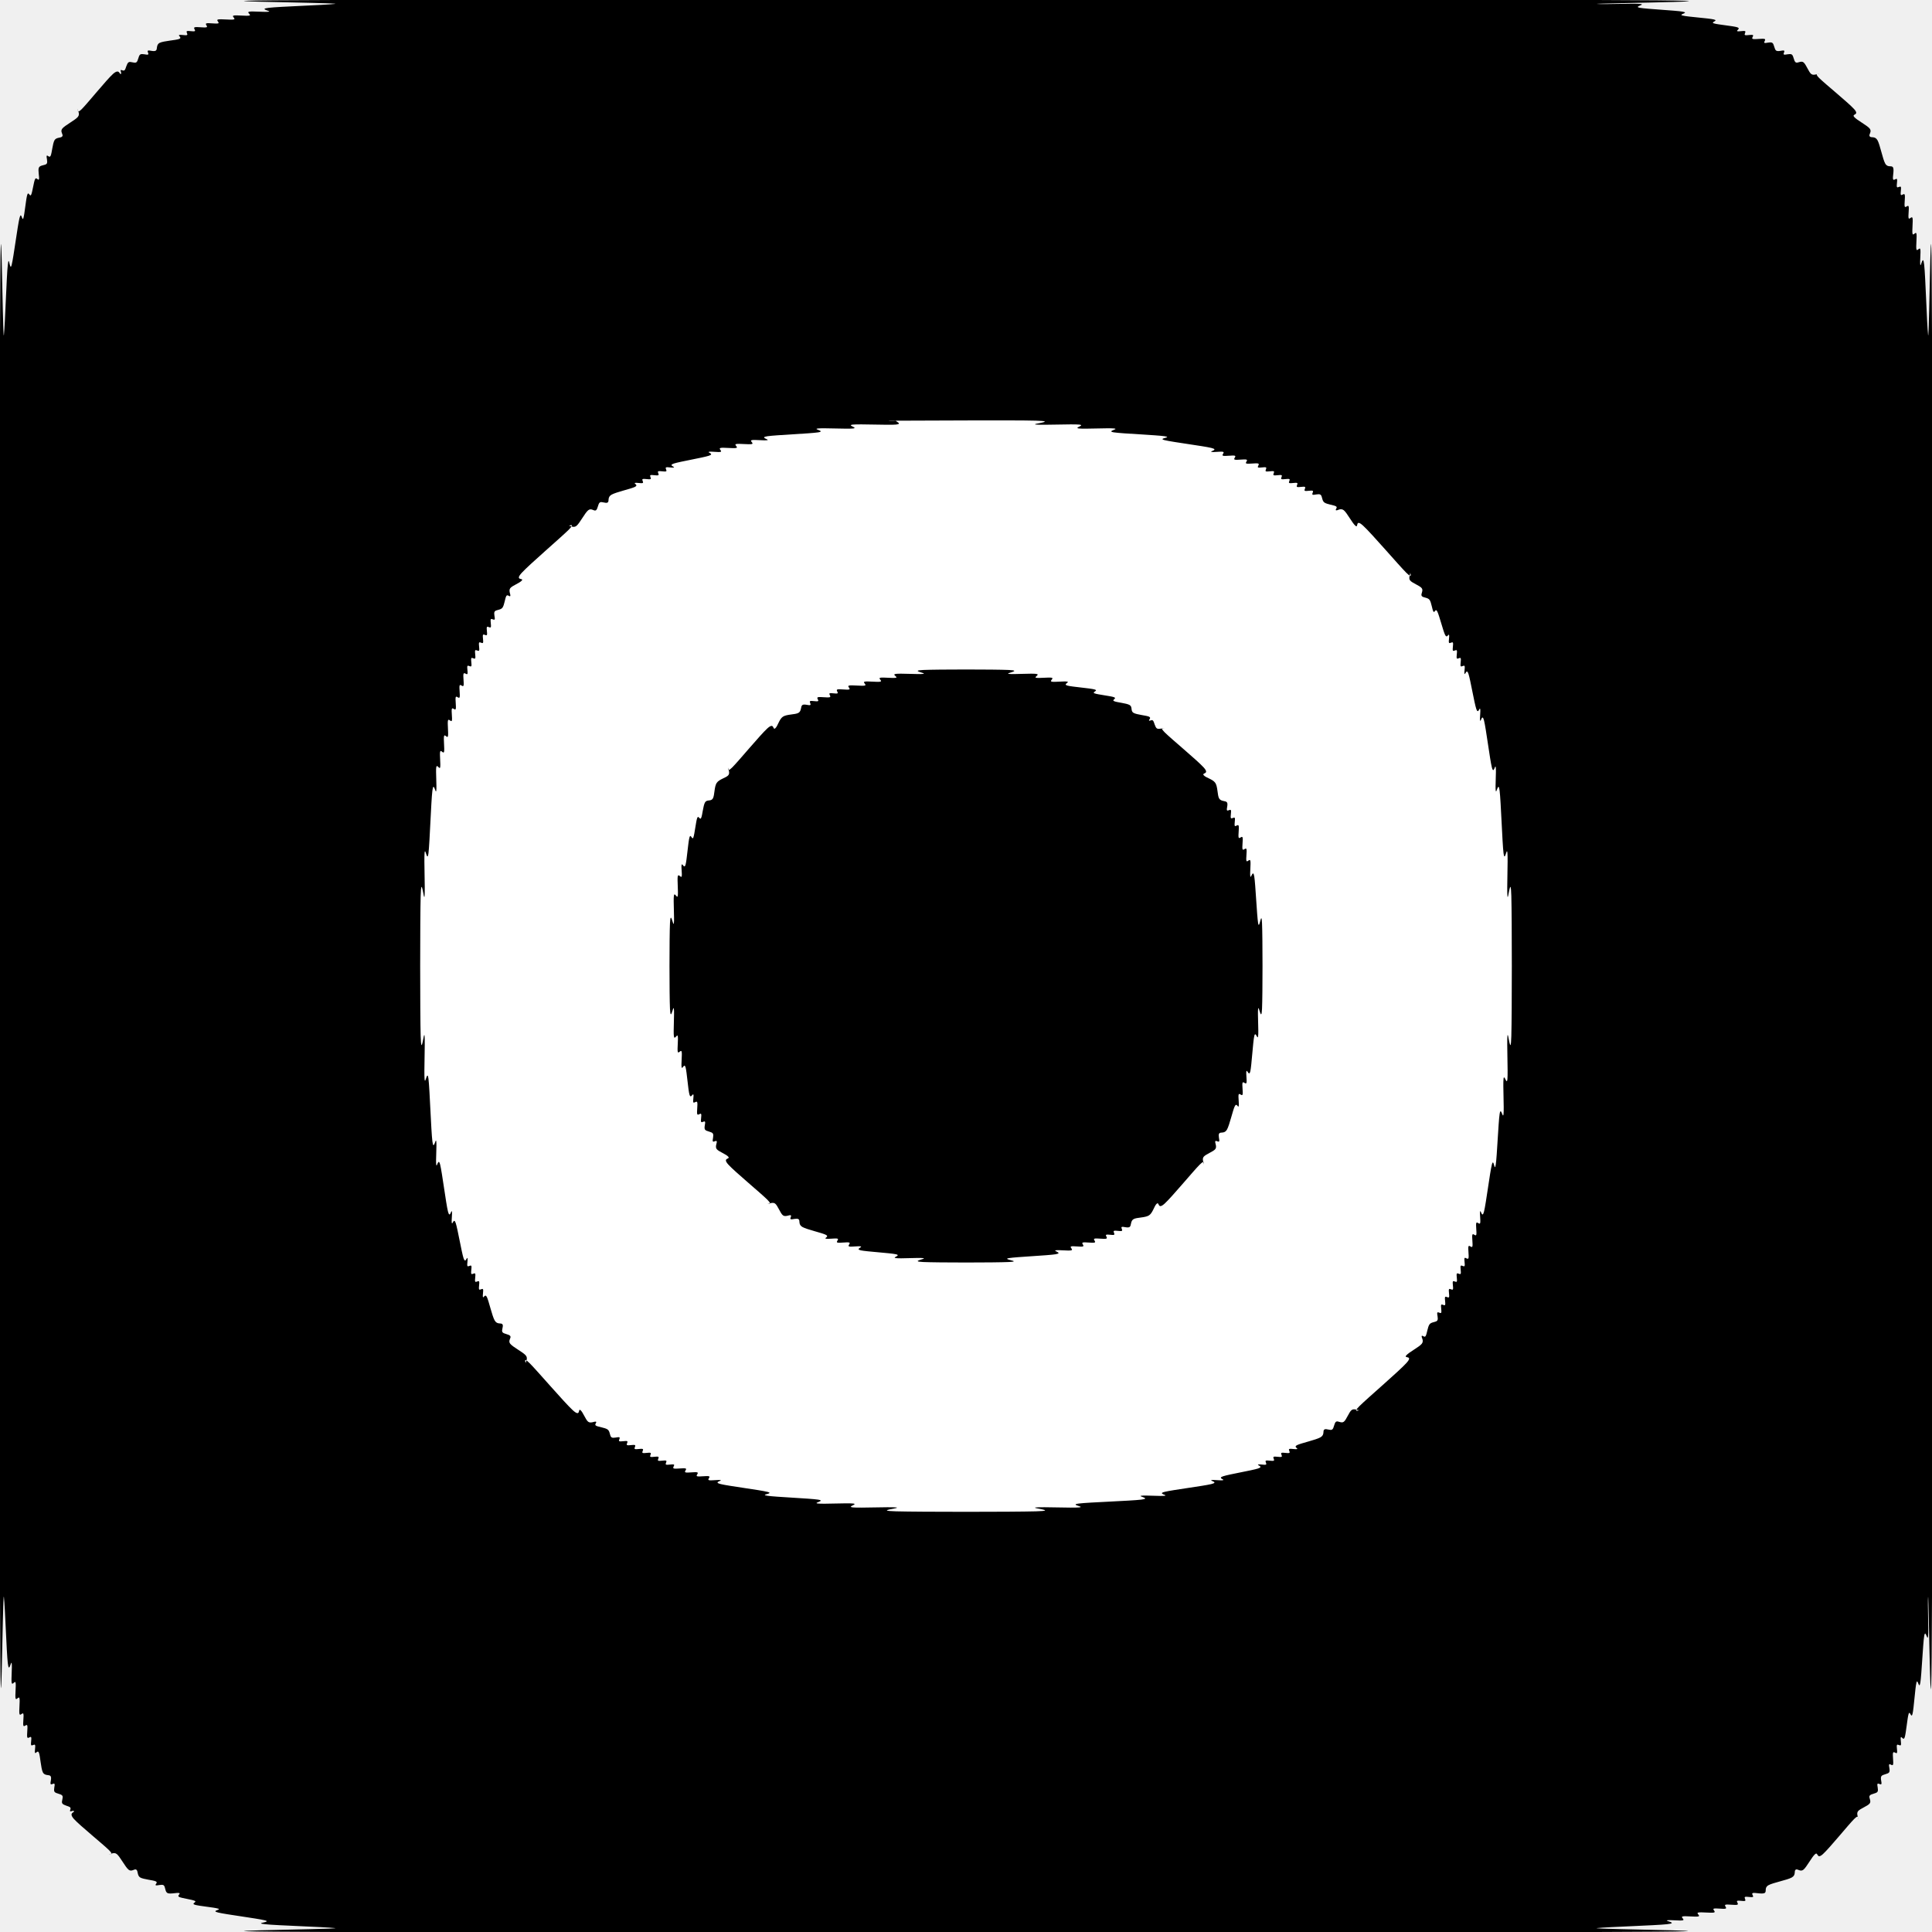
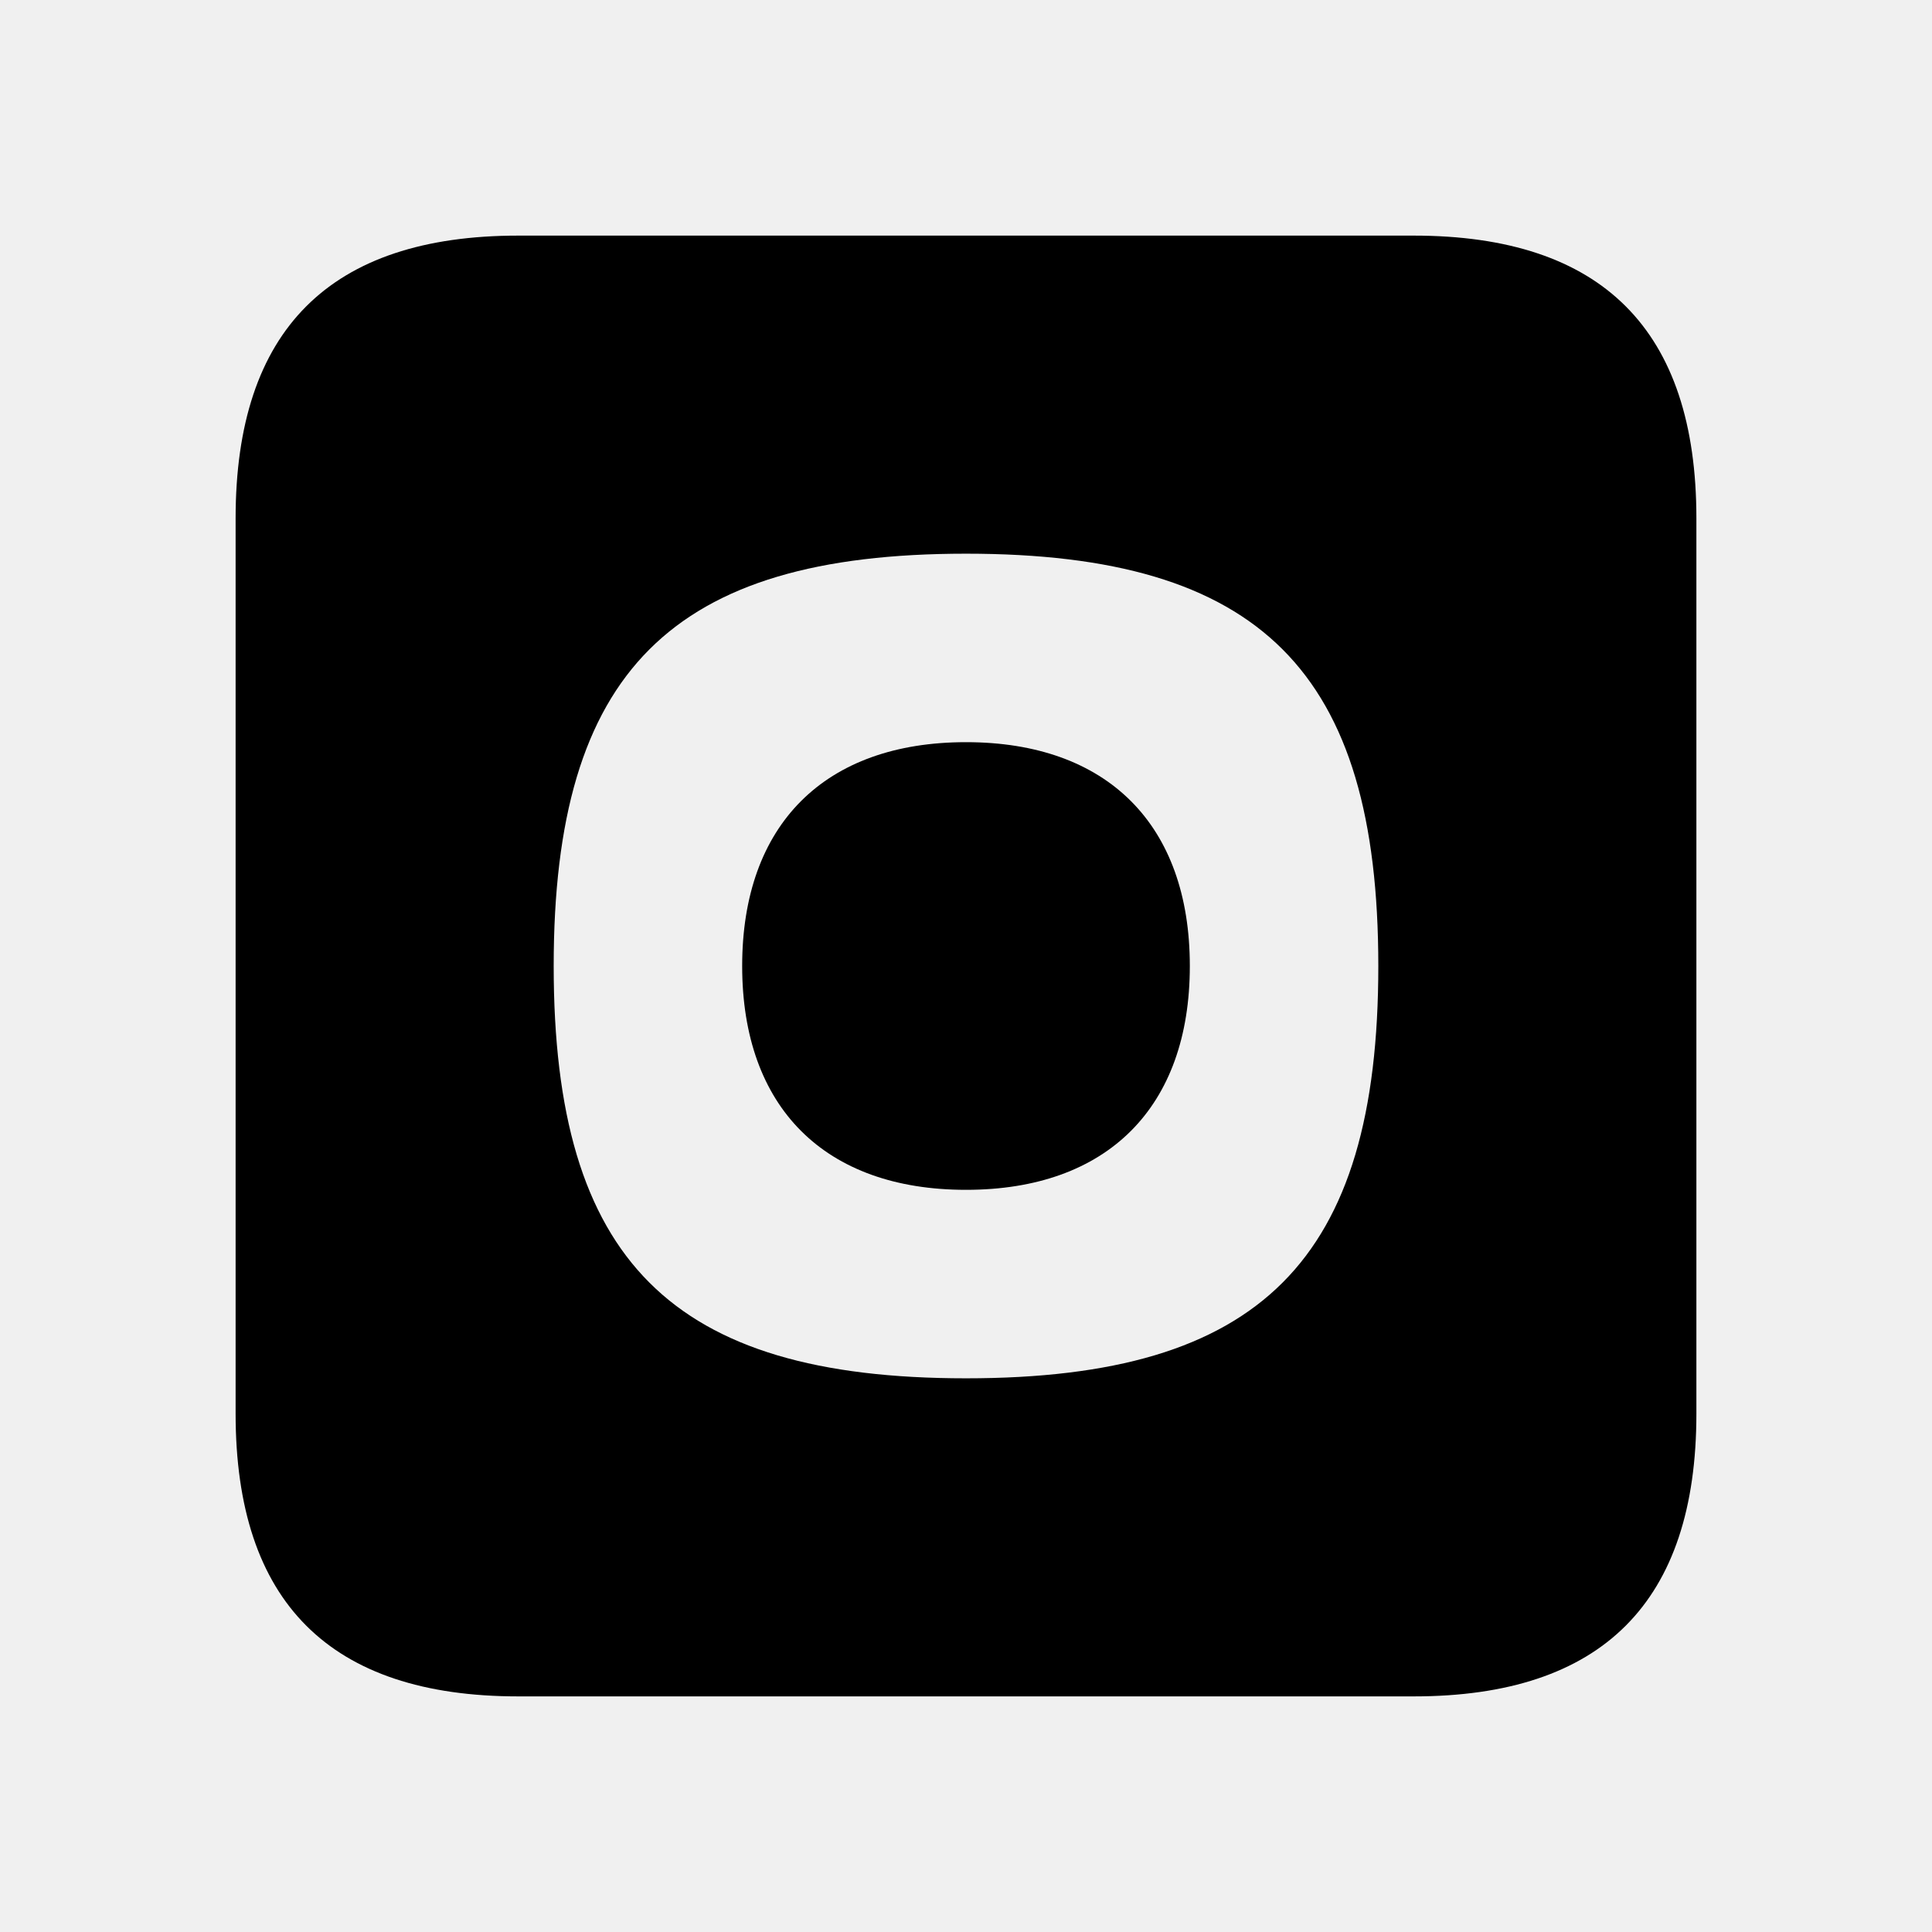
- <svg xmlns="http://www.w3.org/2000/svg" viewBox="0 0 500 500" fill="none">
-   <path d="M 86.69 0.00 C 141.13 -0.17, 358.87 -0.17, 413.31 0.00 C 467.74 0.17, 411.46 0.84, 413.31 1.01 C 415.15 1.18, 422.55 0.84, 424.40 1.01 C 426.24 1.18, 422.55 1.68, 424.40 2.02 C 426.24 2.35, 433.64 2.69, 435.48 3.02 C 437.33 3.36, 434.14 3.70, 435.48 4.03 C 436.83 4.37, 442.20 4.70, 443.55 5.04 C 444.89 5.38, 442.54 5.71, 443.55 6.05 C 444.56 6.38, 448.59 6.72, 449.60 7.06 C 450.60 7.39, 449.26 7.90, 449.60 8.06 C 449.93 8.23, 451.28 7.90, 451.61 8.06 C 451.95 8.23, 451.28 8.90, 451.61 9.07 C 451.95 9.24, 453.29 8.90, 453.63 9.07 C 453.97 9.24, 453.13 9.91, 453.63 10.08 C 454.13 10.25, 456.15 9.91, 456.65 10.08 C 457.16 10.25, 456.32 10.92, 456.65 11.09 C 456.99 11.26, 458.17 10.75, 458.67 11.09 C 459.17 11.42, 459.17 12.77, 459.68 13.10 C 460.18 13.44, 461.36 12.94, 461.69 13.10 C 462.03 13.27, 461.36 13.94, 461.69 14.11 C 462.03 14.28, 463.21 13.78, 463.71 14.11 C 464.21 14.45, 464.21 15.79, 464.72 16.13 C 465.22 16.47, 466.06 15.63, 466.73 16.13 C 467.41 16.63, 468.08 18.65, 468.75 19.15 C 469.42 19.66, 470.43 18.99, 470.77 19.15 C 471.10 19.32, 469.25 18.65, 470.77 20.16 C 472.28 21.67, 478.33 26.55, 479.84 28.23 C 481.35 29.91, 479.17 29.40, 479.84 30.24 C 480.51 31.08, 483.20 32.43, 483.87 33.27 C 484.54 34.11, 483.53 34.78, 483.87 35.28 C 484.21 35.79, 485.22 35.11, 485.89 36.29 C 486.56 37.47, 487.23 41.16, 487.90 42.34 C 488.58 43.51, 489.58 42.67, 489.92 43.35 C 490.26 44.02, 489.75 45.87, 489.92 46.37 C 490.09 46.88, 490.76 46.03, 490.93 46.37 C 491.10 46.71, 490.76 48.05, 490.93 48.39 C 491.10 48.72, 491.77 48.05, 491.94 48.39 C 492.10 48.72, 491.77 50.07, 491.94 50.40 C 492.10 50.74, 492.78 49.90, 492.94 50.40 C 493.11 50.91, 492.78 52.92, 492.94 53.43 C 493.11 53.93, 493.78 52.92, 493.95 53.43 C 494.12 53.93, 493.78 55.95, 493.95 56.45 C 494.12 56.96, 494.79 55.78, 494.96 56.45 C 495.13 57.12, 494.79 59.81, 494.96 60.48 C 495.13 61.16, 495.80 59.81, 495.97 60.48 C 496.14 61.16, 495.80 63.84, 495.97 64.52 C 496.14 65.19, 496.81 63.84, 496.98 64.52 C 497.14 65.19, 496.81 67.88, 496.98 68.55 C 497.14 69.22, 497.65 65.52, 497.98 68.55 C 498.32 71.57, 498.66 83.67, 498.99 86.69 C 499.33 89.72, 499.83 32.26, 500.00 86.69 C 500.17 141.13, 500.17 358.87, 500.00 413.31 C 499.83 467.74, 499.16 411.63, 498.99 413.31 C 498.82 414.99, 499.16 421.71, 498.99 423.39 C 498.82 425.07, 498.32 421.37, 497.98 423.39 C 497.65 425.40, 497.31 433.47, 496.98 435.48 C 496.64 437.50, 496.30 434.14, 495.97 435.48 C 495.63 436.83, 495.30 442.20, 494.96 443.55 C 494.62 444.89, 494.29 442.54, 493.95 443.55 C 493.62 444.56, 493.28 448.59, 492.94 449.60 C 492.61 450.60, 492.10 449.26, 491.94 449.60 C 491.77 449.93, 492.10 451.28, 491.94 451.61 C 491.77 451.95, 491.10 451.28, 490.93 451.61 C 490.76 451.95, 491.10 453.29, 490.93 453.63 C 490.76 453.97, 490.09 453.13, 489.92 453.63 C 489.75 454.13, 490.09 456.15, 489.92 456.65 C 489.75 457.16, 489.08 456.32, 488.91 456.65 C 488.74 456.99, 489.25 458.17, 488.91 458.67 C 488.58 459.17, 487.23 459.17, 486.90 459.68 C 486.56 460.18, 487.06 461.36, 486.90 461.69 C 486.73 462.03, 486.06 461.36, 485.89 461.69 C 485.72 462.03, 486.22 463.21, 485.89 463.71 C 485.55 464.21, 484.21 464.21, 483.87 464.72 C 483.53 465.22, 484.38 466.06, 483.87 466.73 C 483.37 467.41, 481.35 468.08, 480.85 468.75 C 480.34 469.42, 481.01 470.43, 480.85 470.77 C 480.68 471.10, 481.35 469.25, 479.84 470.77 C 478.33 472.28, 473.45 478.33, 471.77 479.84 C 470.09 481.35, 470.60 479.17, 469.76 479.84 C 468.92 480.51, 467.57 483.20, 466.73 483.87 C 465.89 484.54, 465.22 483.53, 464.72 483.87 C 464.21 484.21, 464.89 485.22, 463.71 485.89 C 462.53 486.56, 458.84 487.23, 457.66 487.90 C 456.49 488.58, 457.33 489.58, 456.65 489.92 C 455.98 490.26, 454.13 489.75, 453.63 489.92 C 453.13 490.09, 453.97 490.76, 453.63 490.93 C 453.29 491.10, 451.95 490.76, 451.61 490.93 C 451.28 491.10, 451.95 491.77, 451.61 491.94 C 451.28 492.10, 449.93 491.77, 449.60 491.94 C 449.26 492.10, 450.10 492.78, 449.60 492.94 C 449.09 493.11, 447.08 492.78, 446.57 492.94 C 446.07 493.11, 447.08 493.78, 446.57 493.95 C 446.07 494.12, 444.05 493.78, 443.55 493.95 C 443.04 494.12, 444.22 494.79, 443.55 494.96 C 442.88 495.13, 440.19 494.79, 439.52 494.96 C 438.84 495.13, 440.19 495.80, 439.52 495.97 C 438.84 496.14, 436.16 495.80, 435.48 495.97 C 434.81 496.14, 436.16 496.81, 435.48 496.98 C 434.81 497.14, 432.12 496.81, 431.45 496.98 C 430.78 497.14, 434.48 497.65, 431.45 497.98 C 428.43 498.32, 416.33 498.66, 413.31 498.99 C 410.28 499.33, 467.74 499.83, 413.31 500.00 C 358.87 500.17, 141.13 500.17, 86.69 500.00 C 32.26 499.83, 89.72 499.33, 86.69 498.99 C 83.67 498.66, 71.57 498.32, 68.55 497.98 C 65.52 497.65, 70.56 497.48, 68.55 496.98 C 66.53 496.47, 58.47 495.46, 56.45 494.96 C 54.44 494.46, 57.46 494.29, 56.45 493.95 C 55.44 493.62, 51.41 493.28, 50.40 492.94 C 49.40 492.61, 51.08 492.27, 50.40 491.94 C 49.73 491.60, 47.04 491.26, 46.37 490.93 C 45.70 490.59, 46.88 490.09, 46.37 489.92 C 45.87 489.75, 44.02 490.26, 43.35 489.92 C 42.67 489.58, 42.84 488.24, 42.34 487.90 C 41.83 487.57, 40.66 488.07, 40.32 487.90 C 39.99 487.74, 40.99 487.23, 40.32 486.90 C 39.65 486.56, 37.13 486.39, 36.29 485.89 C 35.45 485.38, 35.79 484.21, 35.28 483.87 C 34.78 483.53, 34.11 484.54, 33.27 483.87 C 32.43 483.20, 31.08 480.51, 30.24 479.84 C 29.40 479.17, 28.56 480.01, 28.23 479.84 C 27.89 479.67, 29.74 480.34, 28.23 478.83 C 26.71 477.32, 20.67 472.45, 19.15 470.77 C 17.64 469.09, 19.32 469.09, 19.15 468.75 C 18.99 468.41, 18.31 468.92, 18.15 468.75 C 17.98 468.58, 18.48 468.08, 18.15 467.74 C 17.81 467.41, 16.47 467.24, 16.13 466.73 C 15.79 466.23, 16.47 465.22, 16.13 464.72 C 15.79 464.21, 14.45 464.21, 14.11 463.71 C 13.78 463.21, 14.28 462.03, 14.11 461.69 C 13.94 461.36, 13.27 462.03, 13.10 461.69 C 12.94 461.36, 13.44 460.18, 13.10 459.68 C 12.77 459.17, 11.59 459.68, 11.09 458.67 C 10.58 457.66, 10.42 454.47, 10.08 453.63 C 9.74 452.79, 9.24 453.97, 9.07 453.63 C 8.90 453.29, 9.24 451.95, 9.07 451.61 C 8.90 451.28, 8.23 451.95, 8.06 451.61 C 7.90 451.28, 8.23 449.93, 8.06 449.60 C 7.90 449.26, 7.22 450.10, 7.06 449.60 C 6.89 449.09, 7.22 447.08, 7.06 446.57 C 6.89 446.07, 6.22 447.08, 6.05 446.57 C 5.88 446.07, 6.22 444.05, 6.05 443.55 C 5.88 443.04, 5.21 444.22, 5.04 443.55 C 4.87 442.88, 5.21 440.19, 5.04 439.52 C 4.87 438.84, 4.20 440.19, 4.03 439.52 C 3.86 438.84, 4.20 436.16, 4.03 435.48 C 3.86 434.81, 3.19 436.32, 3.02 435.48 C 2.86 434.64, 3.19 431.28, 3.02 430.44 C 2.86 429.60, 2.35 433.30, 2.02 430.44 C 1.68 427.59, 1.34 416.16, 1.01 413.31 C 0.67 410.45, 0.17 467.74, 0.00 413.31 C -0.17 358.87, -0.17 141.13, 0.00 86.69 C 0.17 32.26, 0.67 89.72, 1.01 86.69 C 1.34 83.67, 1.68 71.57, 2.02 68.55 C 2.35 65.52, 2.52 70.56, 3.02 68.55 C 3.53 66.53, 4.54 58.47, 5.04 56.45 C 5.54 54.44, 5.71 57.46, 6.05 56.45 C 6.38 55.44, 6.72 51.41, 7.06 50.40 C 7.39 49.40, 7.73 51.08, 8.06 50.40 C 8.40 49.73, 8.74 47.04, 9.07 46.37 C 9.41 45.70, 9.91 46.88, 10.08 46.37 C 10.25 45.87, 9.74 44.02, 10.08 43.35 C 10.42 42.67, 11.76 42.84, 12.10 42.34 C 12.43 41.83, 11.93 40.66, 12.10 40.32 C 12.26 39.99, 12.77 40.99, 13.10 40.32 C 13.44 39.65, 13.61 37.13, 14.11 36.29 C 14.62 35.45, 15.79 35.79, 16.13 35.28 C 16.47 34.78, 15.46 34.11, 16.13 33.27 C 16.80 32.43, 19.49 31.08, 20.16 30.24 C 20.83 29.40, 19.99 28.56, 20.16 28.23 C 20.33 27.89, 19.66 29.74, 21.17 28.23 C 22.68 26.71, 27.55 20.67, 29.23 19.15 C 30.91 17.64, 30.91 19.32, 31.25 19.15 C 31.59 18.99, 31.08 18.31, 31.25 18.15 C 31.42 17.98, 31.92 18.48, 32.26 18.15 C 32.59 17.81, 32.76 16.47, 33.27 16.13 C 33.77 15.79, 34.78 16.47, 35.28 16.13 C 35.79 15.79, 35.79 14.45, 36.29 14.11 C 36.79 13.78, 37.97 14.28, 38.31 14.11 C 38.64 13.94, 37.97 13.27, 38.31 13.10 C 38.64 12.94, 39.82 13.44, 40.32 13.10 C 40.83 12.77, 40.32 11.59, 41.33 11.09 C 42.34 10.58, 45.53 10.42, 46.37 10.08 C 47.21 9.74, 46.03 9.24, 46.37 9.07 C 46.71 8.90, 48.05 9.24, 48.39 9.07 C 48.72 8.90, 48.05 8.23, 48.39 8.06 C 48.72 7.90, 50.07 8.23, 50.40 8.06 C 50.74 7.90, 49.90 7.22, 50.40 7.06 C 50.91 6.89, 52.92 7.22, 53.43 7.06 C 53.93 6.89, 52.92 6.22, 53.43 6.05 C 53.93 5.88, 55.95 6.22, 56.45 6.05 C 56.96 5.88, 55.78 5.21, 56.45 5.04 C 57.12 4.87, 59.81 5.21, 60.48 5.04 C 61.16 4.87, 59.81 4.20, 60.48 4.03 C 61.16 3.86, 63.84 4.20, 64.52 4.03 C 65.19 3.86, 63.68 3.19, 64.52 3.02 C 65.36 2.86, 68.72 3.19, 69.56 3.02 C 70.40 2.86, 66.70 2.35, 69.56 2.02 C 72.41 1.68, 83.84 1.34, 86.69 1.01 C 89.55 0.67, 32.26 0.17, 86.69 0.00 Z" fill="black" />
-   <path fill-rule="evenodd" clip-rule="evenodd" d="M 232.86 108.87 C 226.81 108.87, 232.02 108.70, 231.85 108.87 C 231.69 109.04, 233.70 109.71, 231.85 109.88 C 230.01 110.05, 222.61 109.71, 220.77 109.88 C 218.92 110.05, 222.28 110.72, 220.77 110.89 C 219.25 111.06, 213.21 110.72, 211.69 110.89 C 210.18 111.06, 213.88 111.56, 211.69 111.90 C 209.51 112.23, 200.77 112.57, 198.59 112.90 C 196.40 113.24, 199.26 113.74, 198.59 113.91 C 197.92 114.08, 195.23 113.74, 194.56 113.91 C 193.88 114.08, 195.23 114.75, 194.56 114.92 C 193.88 115.09, 191.20 114.75, 190.52 114.92 C 189.85 115.09, 191.20 115.76, 190.52 115.93 C 189.85 116.10, 187.16 115.76, 186.49 115.93 C 185.82 116.10, 187.00 116.77, 186.49 116.94 C 185.99 117.10, 183.97 116.77, 183.47 116.94 C 182.96 117.10, 184.98 117.44, 183.47 117.94 C 181.96 118.45, 175.91 119.46, 174.40 119.96 C 172.88 120.46, 174.73 120.80, 174.40 120.97 C 174.06 121.14, 172.72 120.80, 172.38 120.97 C 172.04 121.14, 172.72 121.81, 172.38 121.98 C 172.04 122.14, 170.70 121.81, 170.36 121.98 C 170.03 122.14, 170.70 122.82, 170.36 122.98 C 170.03 123.15, 168.68 122.82, 168.35 122.98 C 168.01 123.15, 168.68 123.82, 168.35 123.99 C 168.01 124.16, 166.67 123.82, 166.33 123.99 C 165.99 124.16, 166.67 124.83, 166.33 125.00 C 165.99 125.17, 164.65 124.83, 164.31 125.00 C 163.98 125.17, 165.32 125.50, 164.31 126.01 C 163.31 126.51, 159.44 127.35, 158.27 128.02 C 157.09 128.70, 157.76 129.70, 157.26 130.04 C 156.75 130.38, 155.75 129.70, 155.24 130.04 C 154.74 130.38, 154.74 131.72, 154.23 132.06 C 153.73 132.39, 153.06 131.38, 152.22 132.06 C 151.38 132.73, 150.03 135.42, 149.19 136.09 C 148.35 136.76, 147.51 135.92, 147.18 136.09 C 146.84 136.26, 149.19 135.08, 147.18 137.10 C 145.16 139.11, 137.10 146.00, 135.08 148.19 C 133.06 150.37, 135.58 149.53, 135.08 150.20 C 134.58 150.87, 132.56 151.55, 132.06 152.22 C 131.55 152.89, 132.22 153.90, 132.06 154.23 C 131.89 154.57, 131.38 153.73, 131.05 154.23 C 130.71 154.74, 130.54 156.59, 130.04 157.26 C 129.54 157.93, 128.36 157.76, 128.02 158.27 C 127.69 158.77, 128.19 159.95, 128.02 160.28 C 127.86 160.62, 127.18 159.95, 127.02 160.28 C 126.85 160.62, 127.18 161.96, 127.02 162.30 C 126.85 162.63, 126.18 161.96, 126.01 162.30 C 125.84 162.63, 126.18 163.98, 126.01 164.31 C 125.84 164.65, 125.17 163.98, 125.00 164.31 C 124.83 164.65, 125.17 165.99, 125.00 166.33 C 124.83 166.67, 124.16 165.99, 123.99 166.33 C 123.82 166.67, 124.16 168.01, 123.99 168.35 C 123.82 168.68, 123.15 168.01, 122.98 168.35 C 122.82 168.68, 123.15 170.03, 122.98 170.36 C 122.82 170.70, 122.14 170.03, 121.98 170.36 C 121.81 170.70, 122.14 172.04, 121.98 172.38 C 121.81 172.72, 121.14 172.04, 120.97 172.38 C 120.80 172.72, 121.14 174.06, 120.97 174.40 C 120.80 174.73, 120.13 173.89, 119.96 174.40 C 119.79 174.90, 120.13 176.92, 119.96 177.42 C 119.79 177.92, 119.12 176.92, 118.95 177.42 C 118.78 177.92, 119.12 179.94, 118.95 180.44 C 118.78 180.95, 118.11 179.94, 117.94 180.44 C 117.78 180.95, 118.11 182.96, 117.94 183.47 C 117.78 183.97, 117.10 182.96, 116.94 183.47 C 116.77 183.97, 117.10 185.99, 116.94 186.49 C 116.77 187.00, 116.10 185.82, 115.93 186.49 C 115.76 187.16, 116.10 189.85, 115.93 190.52 C 115.76 191.20, 115.09 189.85, 114.92 190.52 C 114.75 191.20, 115.09 193.88, 114.92 194.56 C 114.75 195.23, 114.08 193.88, 113.91 194.56 C 113.74 195.23, 114.08 197.92, 113.91 198.59 C 113.74 199.26, 113.07 197.58, 112.90 198.59 C 112.74 199.60, 113.07 203.63, 112.90 204.64 C 112.74 205.65, 112.23 201.95, 111.90 204.64 C 111.56 207.33, 111.22 218.08, 110.89 220.77 C 110.55 223.45, 110.05 218.92, 109.88 220.77 C 109.71 222.61, 110.05 230.01, 109.88 231.85 C 109.71 233.70, 109.04 225.81, 108.87 231.85 C 108.70 237.90, 108.70 262.10, 108.87 268.15 C 109.04 274.19, 109.71 266.30, 109.88 268.15 C 110.05 269.99, 109.71 277.39, 109.88 279.23 C 110.05 281.08, 110.55 276.55, 110.89 279.23 C 111.22 281.92, 111.56 292.67, 111.90 295.36 C 112.23 298.05, 112.74 294.35, 112.90 295.36 C 113.07 296.37, 112.74 300.40, 112.90 301.41 C 113.07 302.42, 113.41 299.40, 113.91 301.41 C 114.42 303.43, 115.42 311.49, 115.93 313.51 C 116.43 315.52, 116.77 313.00, 116.94 313.51 C 117.10 314.01, 116.77 316.03, 116.94 316.53 C 117.10 317.04, 117.44 315.02, 117.94 316.53 C 118.45 318.04, 119.46 324.09, 119.96 325.60 C 120.46 327.12, 120.80 325.27, 120.97 325.60 C 121.14 325.94, 120.80 327.28, 120.97 327.62 C 121.14 327.96, 121.81 327.28, 121.98 327.62 C 122.14 327.96, 121.81 329.30, 121.98 329.64 C 122.14 329.97, 122.82 329.30, 122.98 329.64 C 123.15 329.97, 122.82 331.32, 122.98 331.65 C 123.15 331.99, 123.82 331.32, 123.99 331.65 C 124.16 331.99, 123.82 333.33, 123.99 333.67 C 124.16 334.01, 124.83 333.33, 125.00 333.67 C 125.17 334.01, 124.83 335.35, 125.00 335.69 C 125.17 336.02, 125.50 334.68, 126.01 335.69 C 126.51 336.69, 127.35 340.56, 128.02 341.73 C 128.70 342.91, 129.70 342.24, 130.04 342.74 C 130.38 343.25, 129.70 344.25, 130.04 344.76 C 130.38 345.26, 131.72 345.26, 132.06 345.77 C 132.39 346.27, 131.38 346.94, 132.06 347.78 C 132.73 348.62, 135.42 349.97, 136.09 350.81 C 136.76 351.65, 135.92 352.49, 136.09 352.82 C 136.26 353.16, 135.08 350.81, 137.10 352.82 C 139.11 354.84, 146.00 362.90, 148.19 364.92 C 150.37 366.94, 149.53 364.42, 150.20 364.92 C 150.87 365.42, 151.55 367.44, 152.22 367.94 C 152.89 368.45, 153.90 367.78, 154.23 367.94 C 154.57 368.11, 153.73 368.62, 154.23 368.95 C 154.74 369.29, 156.59 369.46, 157.26 369.96 C 157.93 370.46, 157.76 371.64, 158.27 371.98 C 158.77 372.31, 159.95 371.81, 160.28 371.98 C 160.62 372.14, 159.95 372.82, 160.28 372.98 C 160.62 373.15, 161.96 372.82, 162.30 372.98 C 162.63 373.15, 161.96 373.82, 162.30 373.99 C 162.63 374.16, 163.98 373.82, 164.31 373.99 C 164.65 374.16, 163.98 374.83, 164.31 375.00 C 164.65 375.17, 165.99 374.83, 166.33 375.00 C 166.67 375.17, 165.99 375.84, 166.33 376.01 C 166.67 376.18, 168.01 375.84, 168.35 376.01 C 168.68 376.18, 168.01 376.85, 168.35 377.02 C 168.68 377.18, 170.03 376.85, 170.36 377.02 C 170.70 377.18, 170.03 377.86, 170.36 378.02 C 170.70 378.19, 172.04 377.86, 172.38 378.02 C 172.72 378.19, 172.04 378.86, 172.38 379.03 C 172.72 379.20, 174.06 378.86, 174.40 379.03 C 174.73 379.20, 173.89 379.87, 174.40 380.04 C 174.90 380.21, 176.92 379.87, 177.42 380.04 C 177.92 380.21, 176.92 380.88, 177.42 381.05 C 177.92 381.22, 179.94 380.88, 180.44 381.05 C 180.95 381.22, 179.94 381.89, 180.44 382.06 C 180.95 382.22, 182.96 381.89, 183.47 382.06 C 183.97 382.22, 182.96 382.90, 183.47 383.06 C 183.97 383.23, 185.99 382.90, 186.49 383.06 C 187.00 383.23, 184.48 383.57, 186.49 384.07 C 188.51 384.58, 196.57 385.58, 198.59 386.09 C 200.60 386.59, 196.40 386.76, 198.59 387.10 C 200.77 387.43, 209.51 387.77, 211.69 388.10 C 213.88 388.44, 210.18 388.94, 211.69 389.11 C 213.21 389.28, 219.25 388.94, 220.77 389.11 C 222.28 389.28, 218.92 389.95, 220.77 390.12 C 222.61 390.29, 230.01 389.95, 231.85 390.12 C 233.70 390.29, 225.81 390.96, 231.85 391.13 C 237.90 391.30, 262.10 391.30, 268.15 391.13 C 274.19 390.96, 266.30 390.29, 268.15 390.12 C 269.99 389.95, 277.39 390.29, 279.23 390.12 C 281.08 389.95, 276.55 389.45, 279.23 389.11 C 281.92 388.78, 292.67 388.44, 295.36 388.10 C 298.05 387.77, 294.35 387.26, 295.36 387.10 C 296.37 386.93, 300.40 387.26, 301.41 387.10 C 302.42 386.93, 299.40 386.59, 301.41 386.09 C 303.43 385.58, 311.49 384.58, 313.51 384.07 C 315.52 383.57, 313.00 383.23, 313.51 383.06 C 314.01 382.90, 316.03 383.23, 316.53 383.06 C 317.04 382.90, 315.02 382.56, 316.53 382.06 C 318.04 381.55, 324.09 380.54, 325.60 380.04 C 327.12 379.54, 325.27 379.20, 325.60 379.03 C 325.94 378.86, 327.28 379.20, 327.62 379.03 C 327.96 378.86, 327.28 378.19, 327.62 378.02 C 327.96 377.86, 329.30 378.19, 329.64 378.02 C 329.97 377.86, 329.30 377.18, 329.64 377.02 C 329.97 376.85, 331.32 377.18, 331.65 377.02 C 331.99 376.85, 331.32 376.18, 331.65 376.01 C 331.99 375.84, 333.33 376.18, 333.67 376.01 C 334.01 375.84, 333.33 375.17, 333.67 375.00 C 334.01 374.83, 335.35 375.17, 335.69 375.00 C 336.02 374.83, 334.68 374.50, 335.69 373.99 C 336.69 373.49, 340.56 372.65, 341.73 371.98 C 342.91 371.30, 342.24 370.30, 342.74 369.96 C 343.25 369.62, 344.25 370.30, 344.76 369.96 C 345.26 369.62, 345.26 368.28, 345.77 367.94 C 346.27 367.61, 347.11 368.45, 347.78 367.94 C 348.45 367.44, 349.13 365.42, 349.80 364.92 C 350.47 364.42, 351.48 365.09, 351.81 364.92 C 352.15 364.75, 349.80 365.93, 351.81 363.91 C 353.83 361.90, 361.90 355.01, 363.91 352.82 C 365.93 350.64, 363.24 351.65, 363.91 350.81 C 364.58 349.97, 367.27 348.62, 367.94 347.78 C 368.62 346.94, 367.78 346.10, 367.94 345.77 C 368.11 345.43, 368.62 346.27, 368.95 345.77 C 369.29 345.26, 369.46 343.41, 369.96 342.74 C 370.46 342.07, 371.64 342.24, 371.98 341.73 C 372.31 341.23, 371.81 340.05, 371.98 339.72 C 372.14 339.38, 372.82 340.05, 372.98 339.72 C 373.15 339.38, 372.82 338.04, 372.98 337.70 C 373.15 337.37, 373.82 338.04, 373.99 337.70 C 374.16 337.37, 373.82 336.02, 373.99 335.69 C 374.16 335.35, 374.83 336.02, 375.00 335.69 C 375.17 335.35, 374.83 334.01, 375.00 333.67 C 375.17 333.33, 375.84 334.01, 376.01 333.67 C 376.18 333.33, 375.84 331.99, 376.01 331.65 C 376.18 331.32, 376.85 331.99, 377.02 331.65 C 377.18 331.32, 376.85 329.97, 377.02 329.64 C 377.18 329.30, 377.86 329.97, 378.02 329.64 C 378.19 329.30, 377.86 327.96, 378.02 327.62 C 378.19 327.28, 378.86 327.96, 379.03 327.62 C 379.20 327.28, 378.86 325.94, 379.03 325.60 C 379.20 325.27, 379.87 326.11, 380.04 325.60 C 380.21 325.10, 379.87 323.08, 380.04 322.58 C 380.21 322.08, 380.88 323.08, 381.05 322.58 C 381.22 322.08, 380.88 320.06, 381.05 319.56 C 381.22 319.05, 381.89 320.06, 382.06 319.56 C 382.22 319.05, 381.89 317.04, 382.06 316.53 C 382.22 316.03, 382.90 317.04, 383.06 316.53 C 383.23 316.03, 382.90 314.01, 383.06 313.51 C 383.23 313.00, 383.57 315.52, 384.07 313.51 C 384.58 311.49, 385.58 303.43, 386.09 301.41 C 386.59 299.40, 386.76 303.60, 387.10 301.41 C 387.43 299.23, 387.77 290.49, 388.10 288.31 C 388.44 286.12, 388.94 289.82, 389.11 288.31 C 389.28 286.79, 388.94 280.75, 389.11 279.23 C 389.28 277.72, 389.95 281.08, 390.12 279.23 C 390.29 277.39, 389.95 269.99, 390.12 268.15 C 390.29 266.30, 390.96 274.19, 391.13 268.15 C 391.30 262.10, 391.30 237.90, 391.13 231.85 C 390.96 225.81, 390.29 233.70, 390.12 231.85 C 389.95 230.01, 390.29 222.61, 390.12 220.77 C 389.95 218.92, 389.45 223.45, 389.11 220.77 C 388.78 218.08, 388.44 207.33, 388.10 204.64 C 387.77 201.95, 387.26 205.65, 387.10 204.64 C 386.93 203.63, 387.26 199.60, 387.10 198.59 C 386.93 197.58, 386.59 200.60, 386.09 198.59 C 385.58 196.57, 384.58 188.51, 384.07 186.49 C 383.57 184.48, 383.23 187.00, 383.06 186.49 C 382.90 185.99, 383.23 183.97, 383.06 183.47 C 382.90 182.96, 382.56 184.98, 382.06 183.47 C 381.55 181.96, 380.54 175.91, 380.04 174.40 C 379.54 172.88, 379.20 174.73, 379.03 174.40 C 378.86 174.06, 379.20 172.72, 379.03 172.38 C 378.86 172.04, 378.19 172.72, 378.02 172.38 C 377.86 172.04, 378.19 170.70, 378.02 170.36 C 377.86 170.03, 377.18 170.70, 377.02 170.36 C 376.85 170.03, 377.18 168.68, 377.02 168.35 C 376.85 168.01, 376.18 168.68, 376.01 168.35 C 375.84 168.01, 376.18 166.67, 376.01 166.33 C 375.84 165.99, 375.17 166.67, 375.00 166.33 C 374.83 165.99, 375.17 164.65, 375.00 164.31 C 374.83 163.98, 374.50 165.32, 373.99 164.31 C 373.49 163.31, 372.48 159.27, 371.98 158.27 C 371.47 157.26, 371.30 158.77, 370.97 158.27 C 370.63 157.76, 370.46 155.91, 369.96 155.24 C 369.46 154.57, 368.28 154.74, 367.94 154.23 C 367.61 153.73, 368.45 152.89, 367.94 152.22 C 367.44 151.55, 365.42 150.87, 364.92 150.20 C 364.42 149.53, 365.09 148.52, 364.92 148.19 C 364.75 147.85, 365.93 150.20, 363.91 148.19 C 361.90 146.17, 355.01 138.10, 352.82 136.09 C 350.64 134.07, 351.65 136.76, 350.81 136.09 C 349.97 135.42, 348.62 132.73, 347.78 132.06 C 346.94 131.38, 346.10 132.22, 345.77 132.06 C 345.43 131.89, 346.27 131.38, 345.77 131.05 C 345.26 130.71, 343.41 130.54, 342.74 130.04 C 342.07 129.54, 342.24 128.36, 341.73 128.02 C 341.23 127.69, 340.05 128.19, 339.72 128.02 C 339.38 127.86, 340.05 127.18, 339.72 127.02 C 339.38 126.85, 338.04 127.18, 337.70 127.02 C 337.37 126.85, 338.04 126.18, 337.70 126.01 C 337.37 125.84, 336.02 126.18, 335.69 126.01 C 335.35 125.84, 336.02 125.17, 335.69 125.00 C 335.35 124.83, 334.01 125.17, 333.67 125.00 C 333.33 124.83, 334.01 124.16, 333.67 123.99 C 333.33 123.82, 331.99 124.16, 331.65 123.99 C 331.32 123.82, 331.99 123.15, 331.65 122.98 C 331.32 122.82, 329.97 123.15, 329.64 122.98 C 329.30 122.82, 329.97 122.14, 329.64 121.98 C 329.30 121.81, 327.96 122.14, 327.62 121.98 C 327.28 121.81, 327.96 121.14, 327.62 120.97 C 327.28 120.80, 325.94 121.14, 325.60 120.97 C 325.27 120.80, 326.11 120.13, 325.60 119.96 C 325.10 119.79, 323.08 120.13, 322.58 119.96 C 322.08 119.79, 323.08 119.12, 322.58 118.95 C 322.08 118.78, 320.06 119.12, 319.56 118.95 C 319.05 118.78, 320.06 118.11, 319.56 117.94 C 319.05 117.78, 317.04 118.11, 316.53 117.94 C 316.03 117.78, 317.04 117.10, 316.53 116.94 C 316.03 116.77, 314.01 117.10, 313.51 116.94 C 313.00 116.77, 315.52 116.43, 313.51 115.93 C 311.49 115.42, 303.43 114.42, 301.41 113.91 C 299.40 113.41, 303.60 113.24, 301.41 112.90 C 299.23 112.57, 290.49 112.23, 288.31 111.90 C 286.12 111.56, 289.82 111.06, 288.31 110.89 C 286.79 110.72, 280.75 111.06, 279.23 110.89 C 277.72 110.72, 281.08 110.05, 279.23 109.88 C 277.39 109.71, 269.99 110.05, 268.15 109.88 C 266.30 109.71, 274.03 109.04, 268.15 108.87 C 262.26 108.70, 238.91 108.87, 232.86 108.87 Z M 238.91 173.39 C 242.61 173.22, 257.39 173.22, 261.09 173.39 C 264.78 173.56, 259.91 174.23, 261.09 174.40 C 262.26 174.56, 266.97 174.23, 268.15 174.40 C 269.32 174.56, 267.47 175.24, 268.15 175.40 C 268.82 175.57, 271.51 175.24, 272.18 175.40 C 272.85 175.57, 271.51 176.24, 272.18 176.41 C 272.85 176.58, 275.54 176.24, 276.21 176.41 C 276.88 176.58, 275.03 177.08, 276.21 177.42 C 277.39 177.76, 282.09 178.09, 283.27 178.43 C 284.44 178.76, 282.43 179.10, 283.27 179.44 C 284.11 179.77, 287.47 180.11, 288.31 180.44 C 289.15 180.78, 287.63 181.12, 288.31 181.45 C 288.98 181.79, 291.50 181.96, 292.34 182.46 C 293.18 182.96, 292.51 183.97, 293.35 184.48 C 294.19 184.98, 296.71 185.15, 297.38 185.48 C 298.05 185.82, 297.21 186.32, 297.38 186.49 C 297.55 186.66, 298.05 186.16, 298.39 186.49 C 298.72 186.83, 298.89 188.17, 299.40 188.51 C 299.90 188.84, 301.08 188.34, 301.41 188.51 C 301.75 188.68, 299.73 187.84, 301.41 189.52 C 303.09 191.20, 309.81 196.74, 311.49 198.59 C 313.17 200.44, 310.99 199.93, 311.49 200.60 C 312.00 201.28, 313.84 201.61, 314.52 202.62 C 315.19 203.63, 315.02 205.81, 315.52 206.65 C 316.03 207.49, 317.20 207.16, 317.54 207.66 C 317.88 208.17, 317.37 209.34, 317.54 209.68 C 317.71 210.01, 318.38 209.34, 318.55 209.68 C 318.72 210.01, 318.38 211.36, 318.55 211.69 C 318.72 212.03, 319.39 211.36, 319.56 211.69 C 319.72 212.03, 319.39 213.37, 319.56 213.71 C 319.72 214.05, 320.40 213.21, 320.56 213.71 C 320.73 214.21, 320.40 216.23, 320.56 216.73 C 320.73 217.24, 321.40 216.23, 321.57 216.73 C 321.74 217.24, 321.40 219.25, 321.57 219.76 C 321.74 220.26, 322.41 219.25, 322.58 219.76 C 322.75 220.26, 322.41 222.28, 322.58 222.78 C 322.75 223.29, 323.42 222.11, 323.59 222.78 C 323.76 223.45, 323.42 226.14, 323.59 226.81 C 323.76 227.49, 324.26 224.80, 324.60 226.81 C 324.93 228.83, 325.27 236.90, 325.60 238.91 C 325.94 240.93, 326.44 235.22, 326.61 238.91 C 326.78 242.61, 326.78 257.39, 326.61 261.09 C 326.44 264.78, 325.77 259.91, 325.60 261.09 C 325.44 262.26, 325.77 266.97, 325.60 268.15 C 325.44 269.32, 324.93 266.63, 324.60 268.15 C 324.26 269.66, 323.92 275.71, 323.59 277.22 C 323.25 278.73, 322.75 276.71, 322.58 277.22 C 322.41 277.72, 322.75 279.74, 322.58 280.24 C 322.41 280.75, 321.74 279.74, 321.57 280.24 C 321.40 280.75, 321.74 282.76, 321.57 283.27 C 321.40 283.77, 320.73 282.76, 320.56 283.27 C 320.40 283.77, 320.73 285.79, 320.56 286.29 C 320.40 286.79, 320.06 285.28, 319.56 286.29 C 319.05 287.30, 318.21 291.16, 317.54 292.34 C 316.87 293.51, 315.86 292.84, 315.52 293.35 C 315.19 293.85, 315.69 295.03, 315.52 295.36 C 315.36 295.70, 314.68 295.03, 314.52 295.36 C 314.35 295.70, 315.02 296.71, 314.52 297.38 C 314.01 298.05, 312.00 298.72, 311.49 299.40 C 310.99 300.07, 311.66 301.08, 311.49 301.41 C 311.32 301.75, 312.16 299.73, 310.48 301.41 C 308.80 303.09, 303.26 309.81, 301.41 311.49 C 299.56 313.17, 300.07 310.99, 299.40 311.49 C 298.72 312.00, 298.39 313.84, 297.38 314.52 C 296.37 315.19, 294.19 315.02, 293.35 315.52 C 292.51 316.03, 292.84 317.20, 292.34 317.54 C 291.83 317.88, 290.66 317.37, 290.32 317.54 C 289.99 317.71, 290.66 318.38, 290.32 318.55 C 289.99 318.72, 288.64 318.38, 288.31 318.55 C 287.97 318.72, 288.64 319.39, 288.31 319.56 C 287.97 319.72, 286.63 319.39, 286.29 319.56 C 285.95 319.72, 286.79 320.40, 286.29 320.56 C 285.79 320.73, 283.77 320.40, 283.27 320.56 C 282.76 320.73, 283.77 321.40, 283.27 321.57 C 282.76 321.74, 280.75 321.40, 280.24 321.57 C 279.74 321.74, 280.75 322.41, 280.24 322.58 C 279.74 322.75, 277.72 322.41, 277.22 322.58 C 276.71 322.75, 277.89 323.42, 277.22 323.59 C 276.55 323.76, 273.86 323.42, 273.19 323.59 C 272.51 323.76, 275.20 324.26, 273.19 324.60 C 271.17 324.93, 263.10 325.27, 261.09 325.60 C 259.07 325.94, 264.78 326.44, 261.09 326.61 C 257.39 326.78, 242.61 326.78, 238.91 326.61 C 235.22 326.44, 240.09 325.77, 238.91 325.60 C 237.74 325.44, 233.03 325.77, 231.85 325.60 C 230.68 325.44, 233.37 324.93, 231.85 324.60 C 230.34 324.26, 224.29 323.92, 222.78 323.59 C 221.27 323.25, 223.29 322.75, 222.78 322.58 C 222.28 322.41, 220.26 322.75, 219.76 322.58 C 219.25 322.41, 220.26 321.74, 219.76 321.57 C 219.25 321.40, 217.24 321.74, 216.73 321.57 C 216.23 321.40, 217.24 320.73, 216.73 320.56 C 216.23 320.40, 214.21 320.73, 213.71 320.56 C 213.21 320.40, 214.72 320.06, 213.71 319.56 C 212.70 319.05, 208.84 318.21, 207.66 317.54 C 206.49 316.87, 207.16 315.86, 206.65 315.52 C 206.15 315.19, 204.97 315.69, 204.64 315.52 C 204.30 315.36, 204.97 314.68, 204.64 314.52 C 204.30 314.35, 203.29 315.02, 202.62 314.52 C 201.95 314.01, 201.28 312.00, 200.60 311.49 C 199.93 310.99, 198.92 311.66, 198.59 311.49 C 198.25 311.32, 200.27 312.16, 198.59 310.48 C 196.91 308.80, 190.19 303.26, 188.51 301.41 C 186.83 299.56, 189.01 300.07, 188.51 299.40 C 188.00 298.72, 185.99 298.05, 185.48 297.38 C 184.98 296.71, 185.65 295.70, 185.48 295.36 C 185.32 295.03, 184.64 295.70, 184.48 295.36 C 184.31 295.03, 184.81 293.85, 184.48 293.35 C 184.14 292.84, 182.80 292.84, 182.46 292.34 C 182.12 291.83, 182.63 290.66, 182.46 290.32 C 182.29 289.99, 181.62 290.66, 181.45 290.32 C 181.28 289.99, 181.62 288.64, 181.45 288.31 C 181.28 287.97, 180.61 288.81, 180.44 288.31 C 180.28 287.80, 180.61 285.79, 180.44 285.28 C 180.28 284.78, 179.60 285.62, 179.44 285.28 C 179.27 284.95, 179.60 283.60, 179.44 283.27 C 179.27 282.93, 178.76 284.44, 178.43 283.27 C 178.09 282.09, 177.76 277.39, 177.42 276.21 C 177.08 275.03, 176.58 276.88, 176.41 276.21 C 176.24 275.54, 176.58 272.85, 176.41 272.18 C 176.24 271.51, 175.57 272.85, 175.40 272.18 C 175.24 271.51, 175.57 268.82, 175.40 268.15 C 175.24 267.47, 174.56 269.32, 174.40 268.15 C 174.23 266.97, 174.56 262.26, 174.40 261.09 C 174.23 259.91, 173.56 264.78, 173.39 261.09 C 173.22 257.39, 173.22 242.61, 173.39 238.91 C 173.56 235.22, 174.23 240.09, 174.40 238.91 C 174.56 237.74, 174.23 233.03, 174.40 231.85 C 174.56 230.68, 175.24 232.69, 175.40 231.85 C 175.57 231.01, 175.24 227.65, 175.40 226.81 C 175.57 225.97, 176.24 227.32, 176.41 226.81 C 176.58 226.31, 176.24 224.29, 176.41 223.79 C 176.58 223.29, 177.08 224.97, 177.42 223.79 C 177.76 222.61, 178.09 217.91, 178.43 216.73 C 178.76 215.56, 179.10 217.57, 179.44 216.73 C 179.77 215.89, 180.11 212.53, 180.44 211.69 C 180.78 210.85, 181.12 212.37, 181.45 211.69 C 181.79 211.02, 181.96 208.50, 182.46 207.66 C 182.96 206.82, 183.97 207.49, 184.48 206.65 C 184.98 205.81, 184.81 203.63, 185.48 202.62 C 186.16 201.61, 188.00 201.28, 188.51 200.60 C 189.01 199.93, 188.34 198.92, 188.51 198.59 C 188.68 198.25, 187.84 200.27, 189.52 198.59 C 191.20 196.91, 196.74 190.19, 198.59 188.51 C 200.44 186.83, 199.93 189.01, 200.60 188.51 C 201.28 188.00, 201.61 186.16, 202.62 185.48 C 203.63 184.81, 205.81 184.98, 206.65 184.48 C 207.49 183.97, 207.16 182.80, 207.66 182.46 C 208.17 182.12, 209.34 182.63, 209.68 182.46 C 210.01 182.29, 209.34 181.62, 209.68 181.45 C 210.01 181.28, 211.36 181.62, 211.69 181.45 C 212.03 181.28, 211.19 180.61, 211.69 180.44 C 212.20 180.28, 214.21 180.61, 214.72 180.44 C 215.22 180.28, 214.38 179.60, 214.72 179.44 C 215.05 179.27, 216.40 179.60, 216.73 179.44 C 217.07 179.27, 216.23 178.60, 216.73 178.43 C 217.24 178.26, 219.25 178.60, 219.76 178.43 C 220.26 178.26, 219.09 177.59, 219.76 177.42 C 220.43 177.25, 223.12 177.59, 223.79 177.42 C 224.46 177.25, 223.12 176.58, 223.79 176.41 C 224.46 176.24, 227.15 176.58, 227.82 176.41 C 228.49 176.24, 227.15 175.57, 227.82 175.40 C 228.49 175.24, 231.18 175.57, 231.85 175.40 C 232.53 175.24, 230.68 174.56, 231.85 174.40 C 233.03 174.23, 237.74 174.56, 238.91 174.40 C 240.09 174.23, 235.22 173.56, 238.91 173.39 Z" fill="white" />
+ <svg xmlns="http://www.w3.org/2000/svg" viewBox="-20 -20 164 164" width="656" height="656" role="img" aria-label="owaan sign mark">
+   <g>
+     <path d="M 24 0 L 100 0 Q 124 0 124 24 L 124 100 Q 124 124 100 124 L 24 124 Q 0 124 0 100 L 0 24 Q 0 0 24 0 Z M 62 27 C 87 27 97 37 97 62 C 97 87 87 97 62 97 C 37 97 27 87 27 62 C 27 37 37 27 62 27 Z M 62 43 C 50 43 43 50 43 62 C 43 74 50 81 62 81 C 74 81 81 74 81 62 C 81 50 74 43 62 43 Z" fill="currentColor" fill-rule="evenodd" />
+   </g>
</svg>
